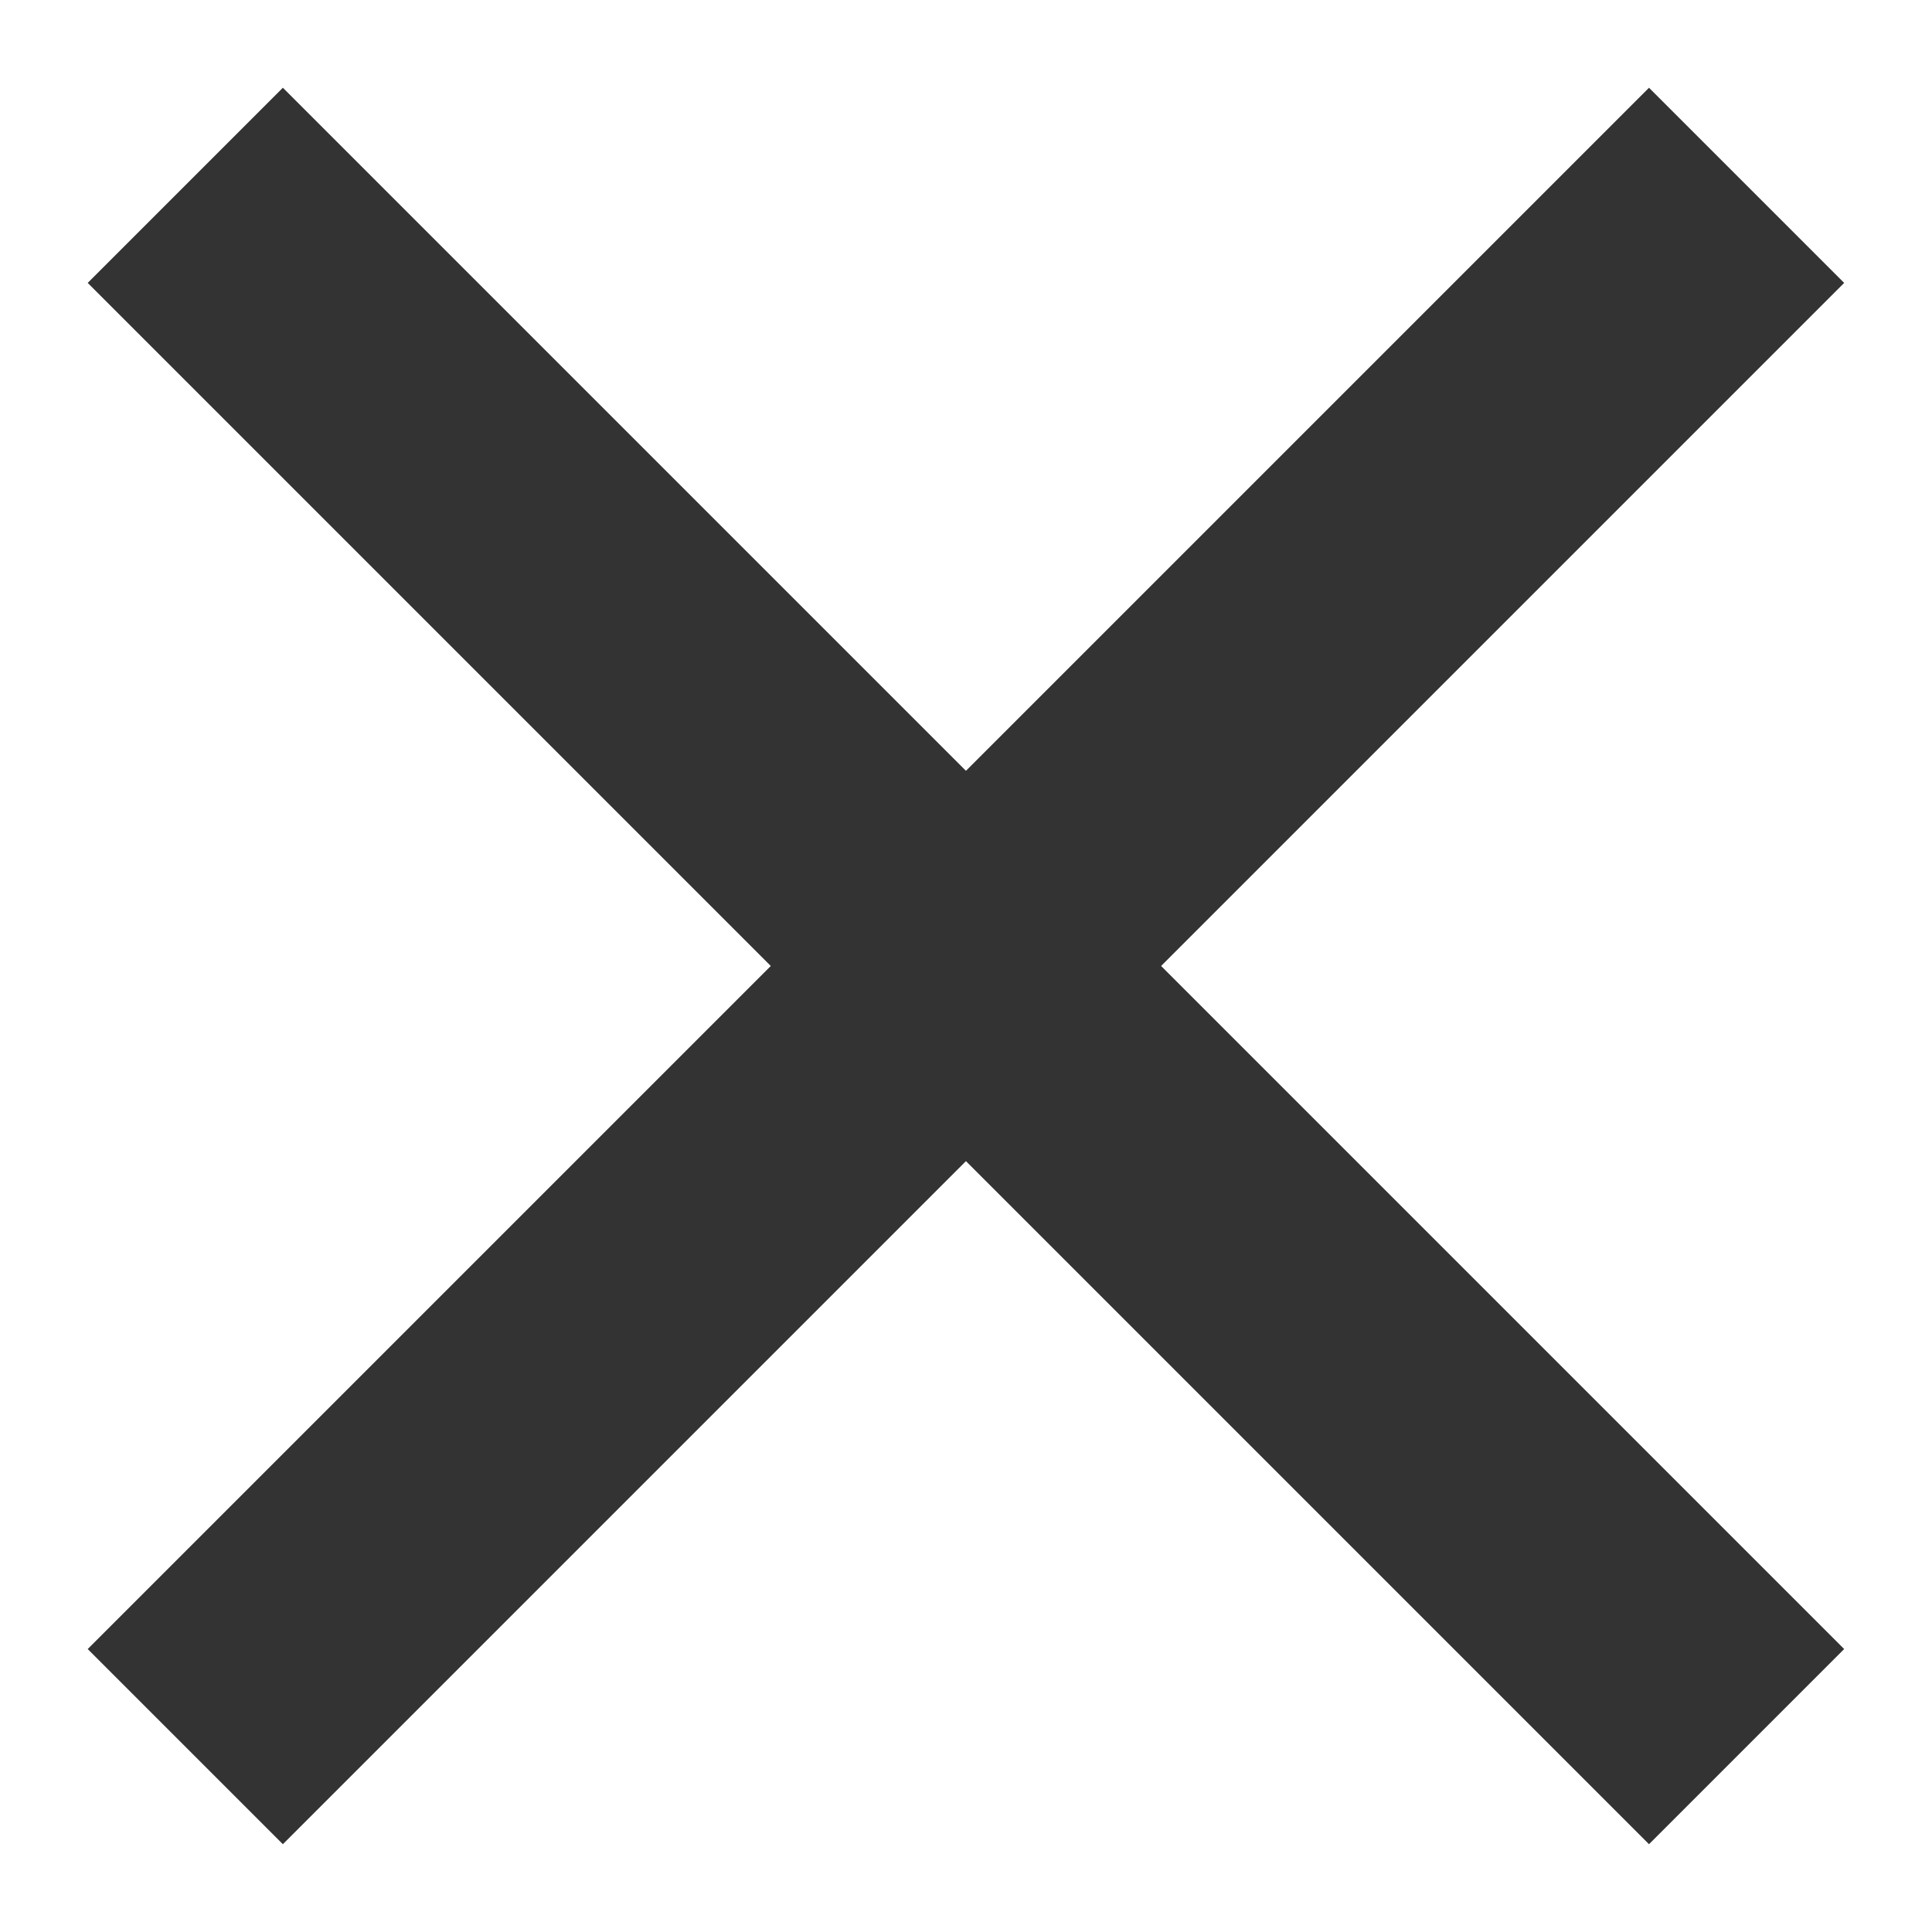
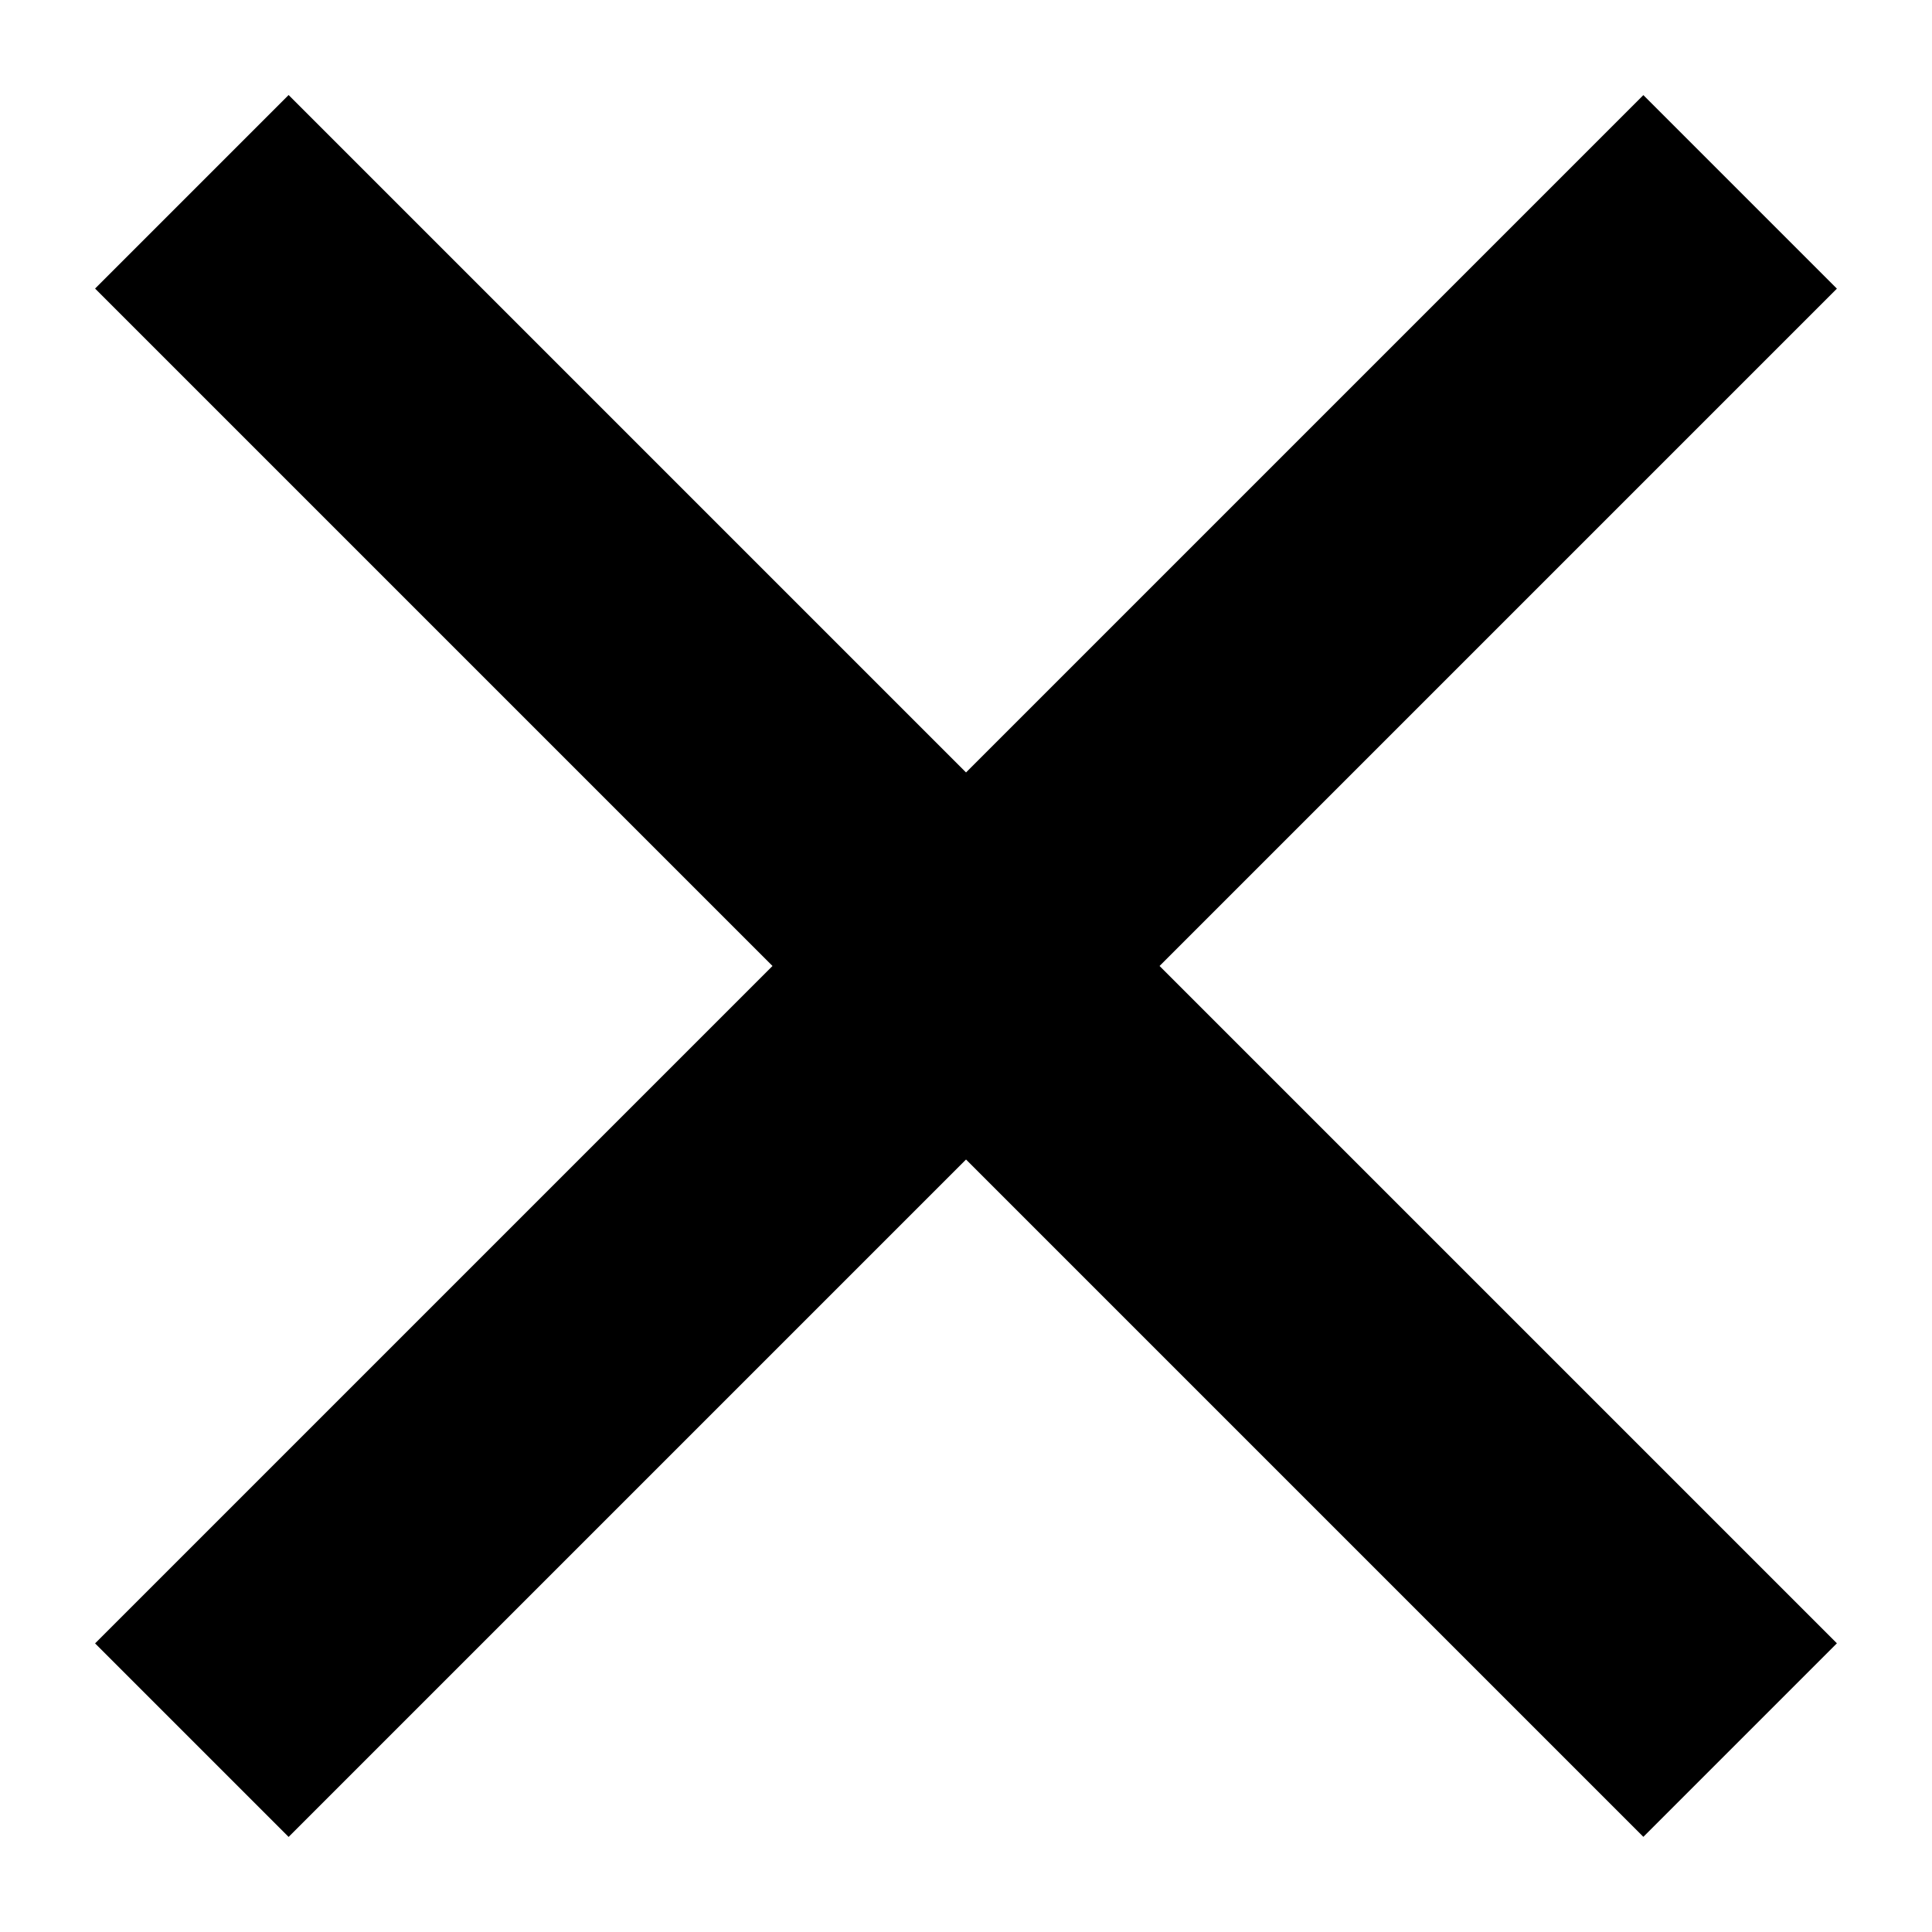
- <svg xmlns="http://www.w3.org/2000/svg" width="14" height="14" viewBox="0 0 14 14">
-   <polygon fill="#333" fill-rule="evenodd" points="13 4 11 4 11 11 4 11 4 13 11 13 11 20 13 20 13 13 20 13 20 11 13 11" transform="rotate(-45 3.464 15.536)" />
+ <svg xmlns="http://www.w3.org/2000/svg" width="15" height="15" viewBox="0 0 15 15">
+   <polygon fill-rule="evenodd" points="13.563 4 11.438 4 11.438 11.438 4 11.438 4 13.563 11.438 13.563 11.438 21 13.563 21 13.563 13.563 21 13.563 21 11.438 13.563 11.438" transform="rotate(-45 3.964 16.036)" />
</svg>
